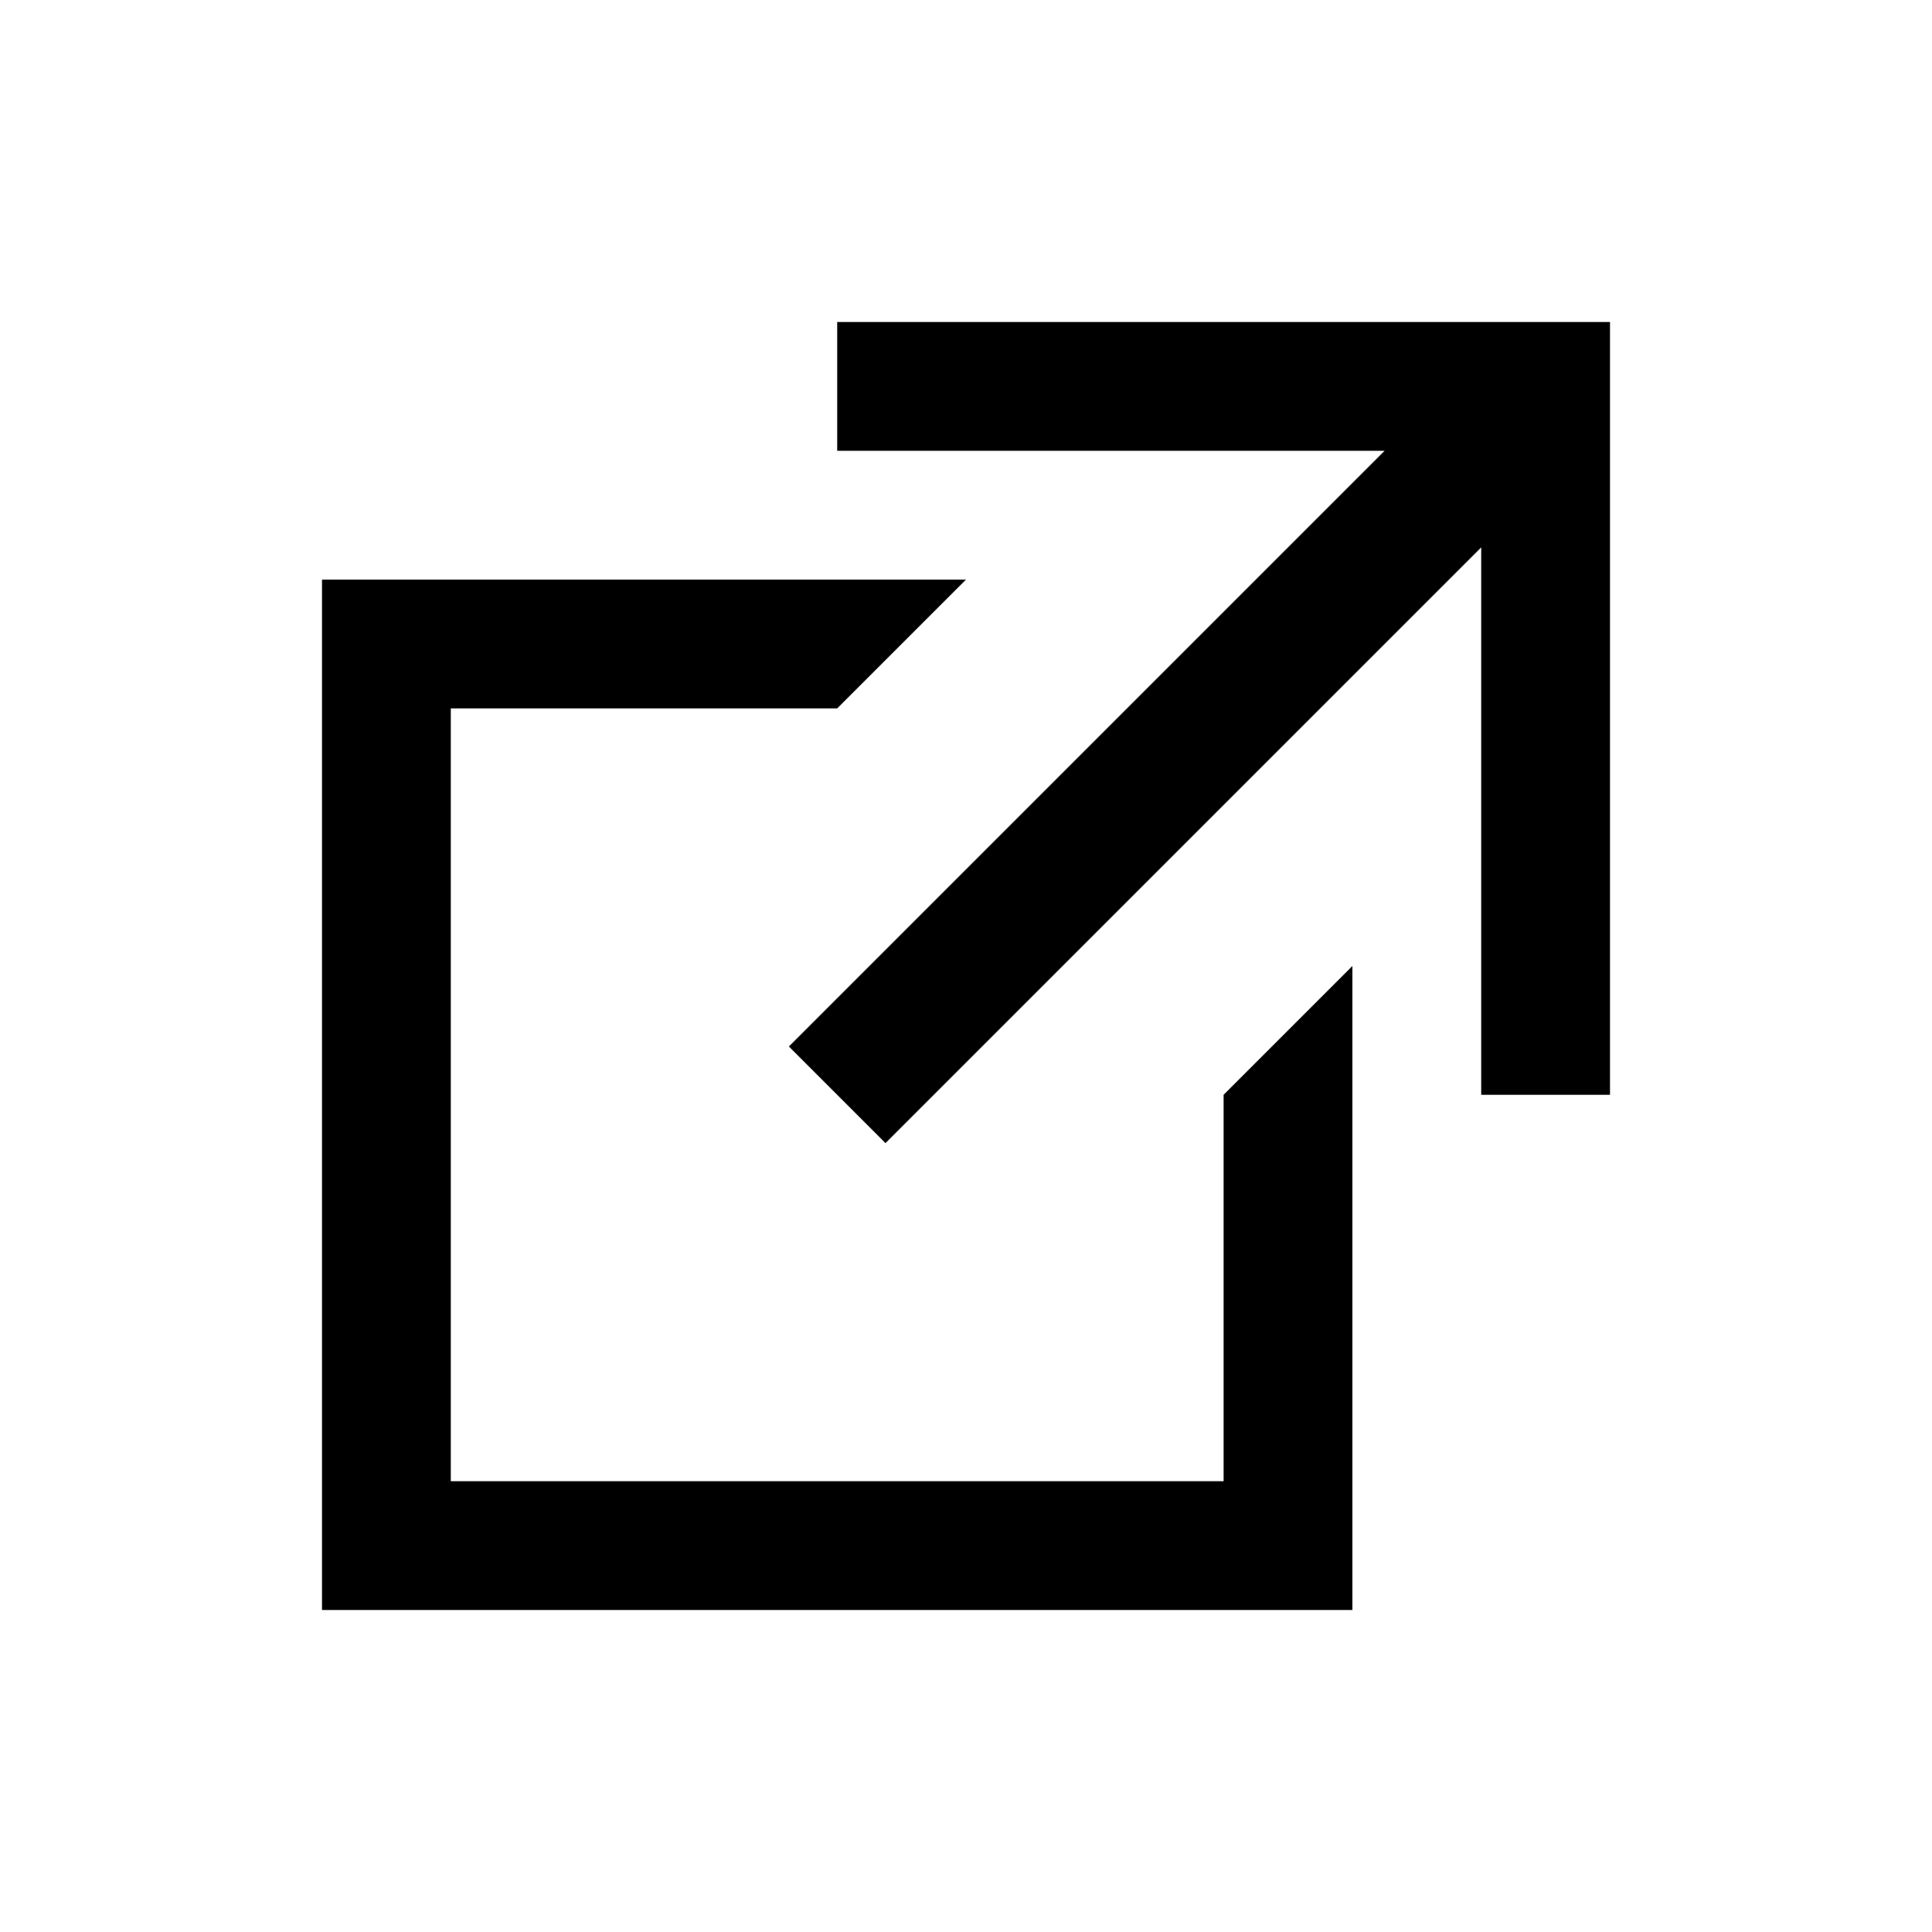
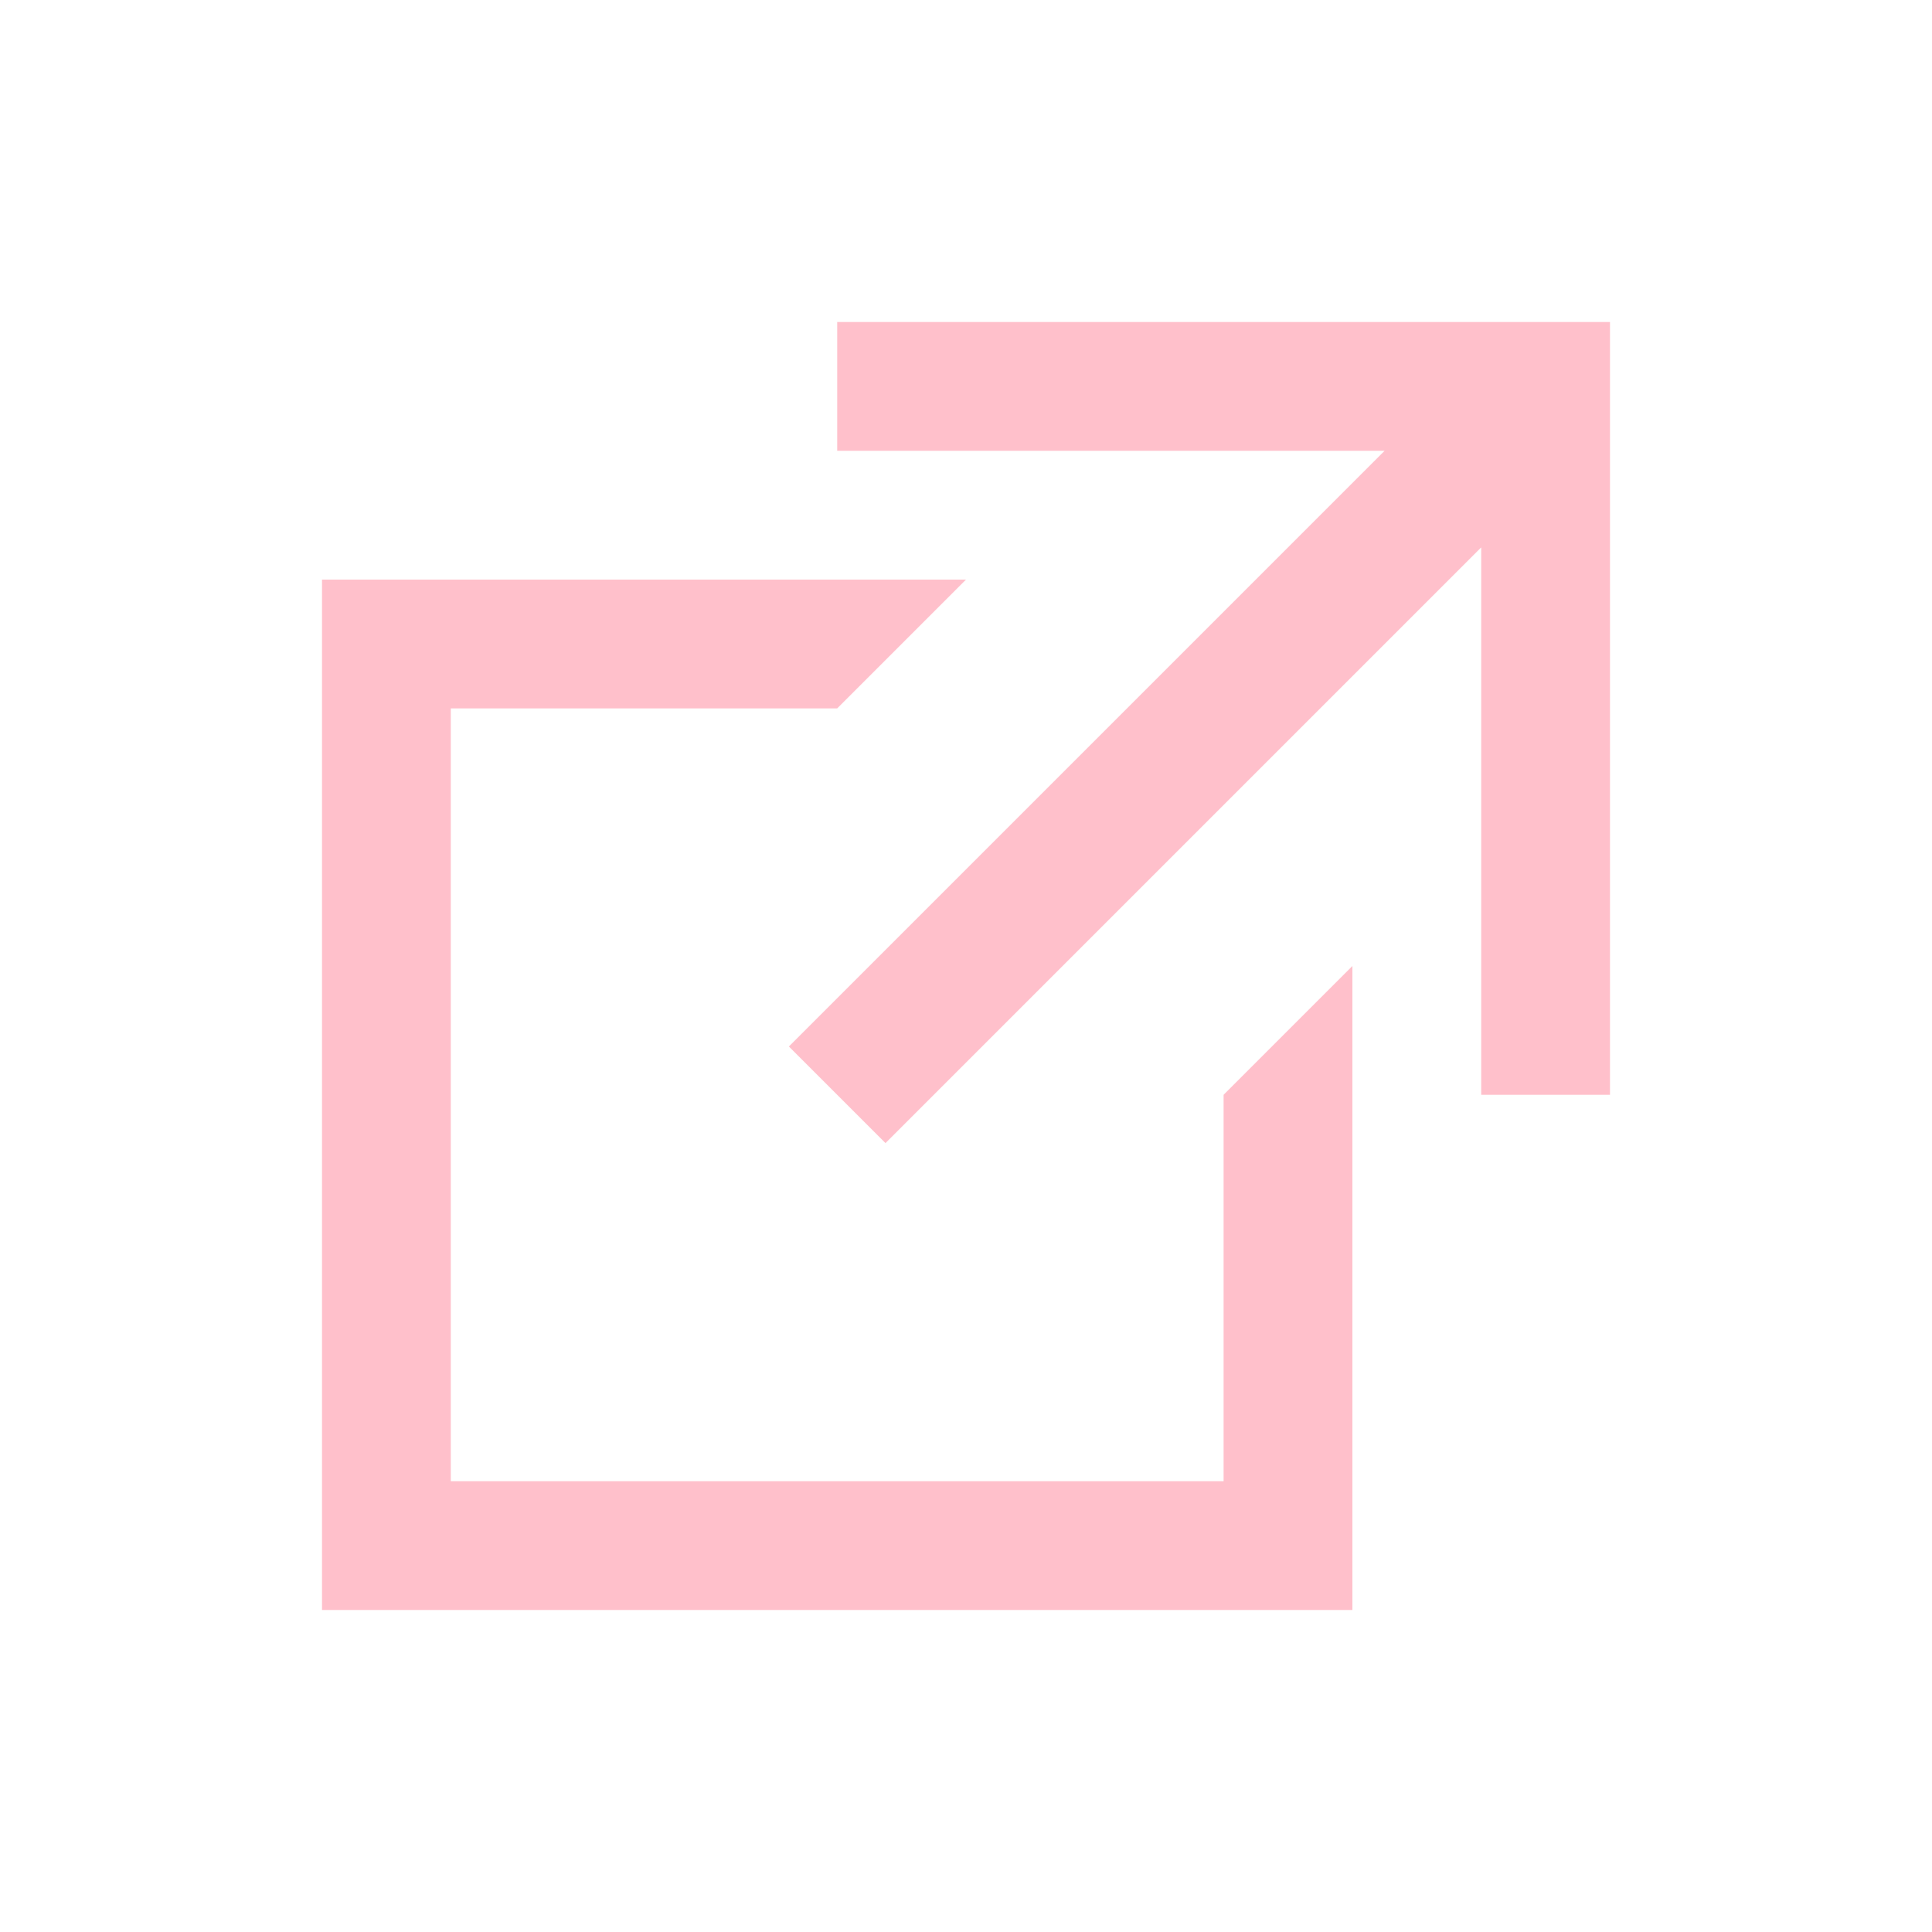
- <svg xmlns="http://www.w3.org/2000/svg" width="24" height="24" viewBox="0 0 240 240">
+ <svg xmlns="http://www.w3.org/2000/svg" width="24" height="24" viewBox="0 0 240 240" fill="pink">
  <path d="M120 72H40v128h128v-80l-16 16v48H56V88h48l16-16zm52-16l-74 74 12 12 74-74v68h16V40h-96v16h68z" />
</svg>
